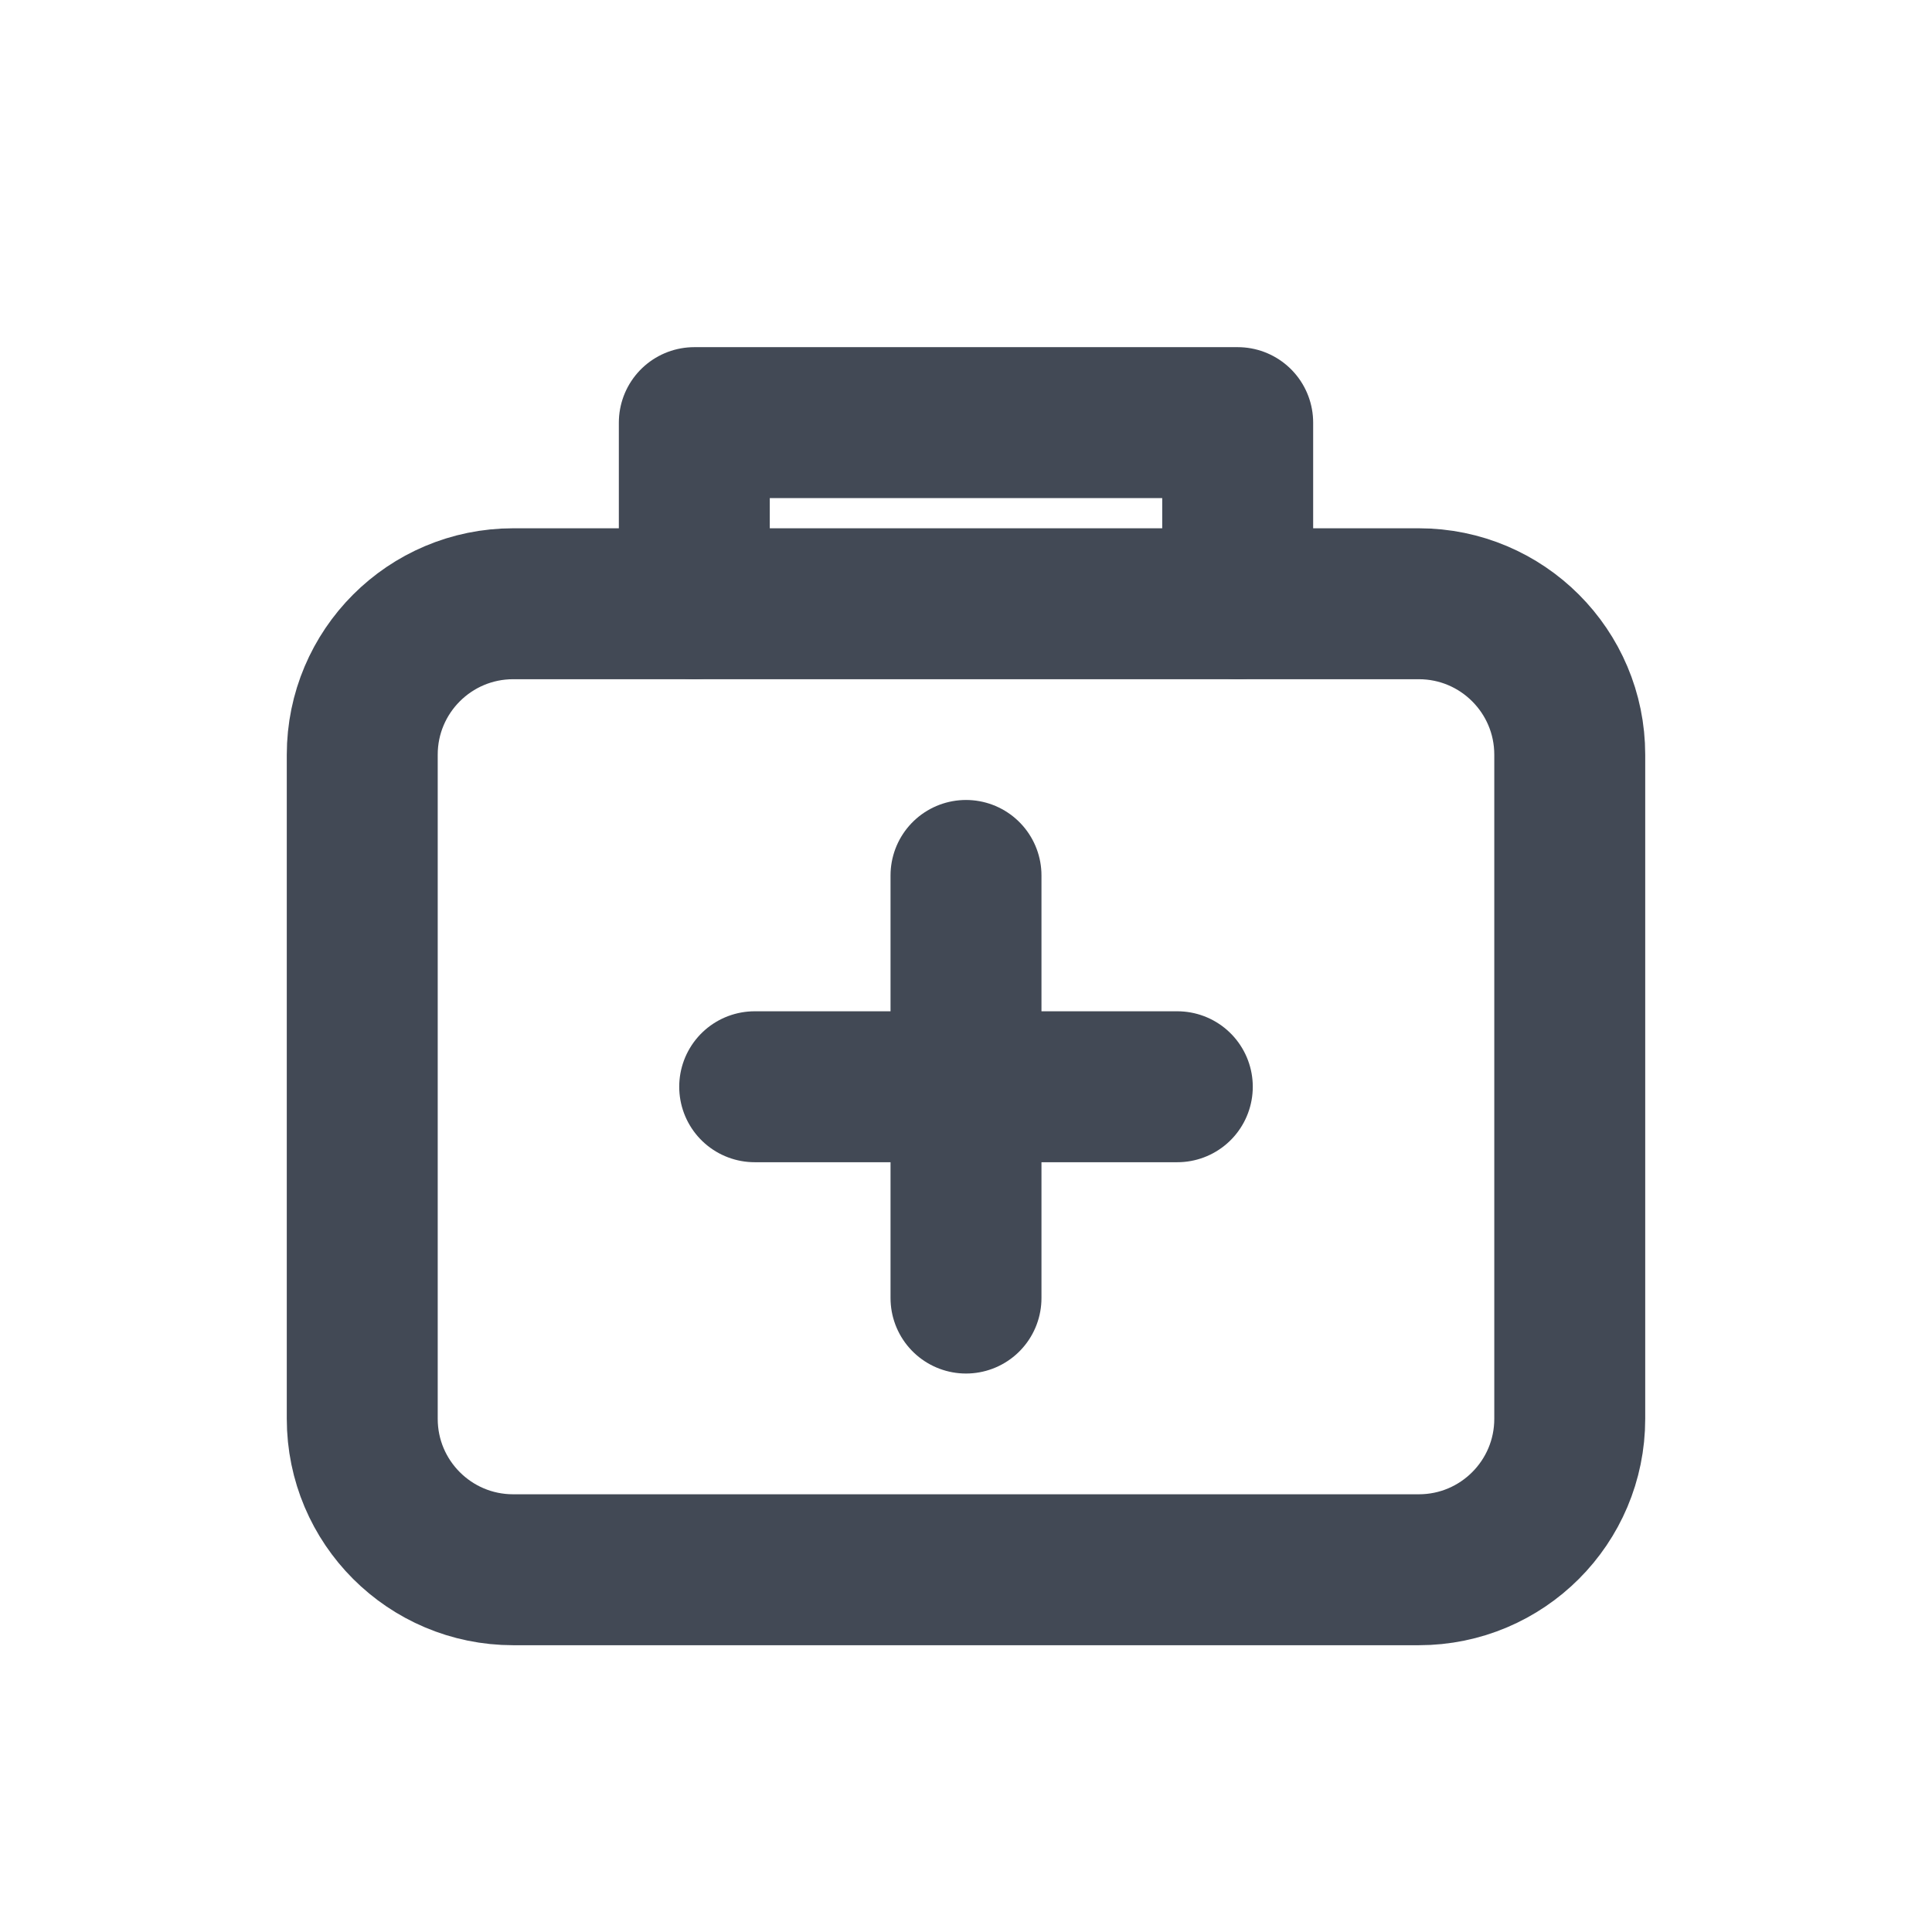
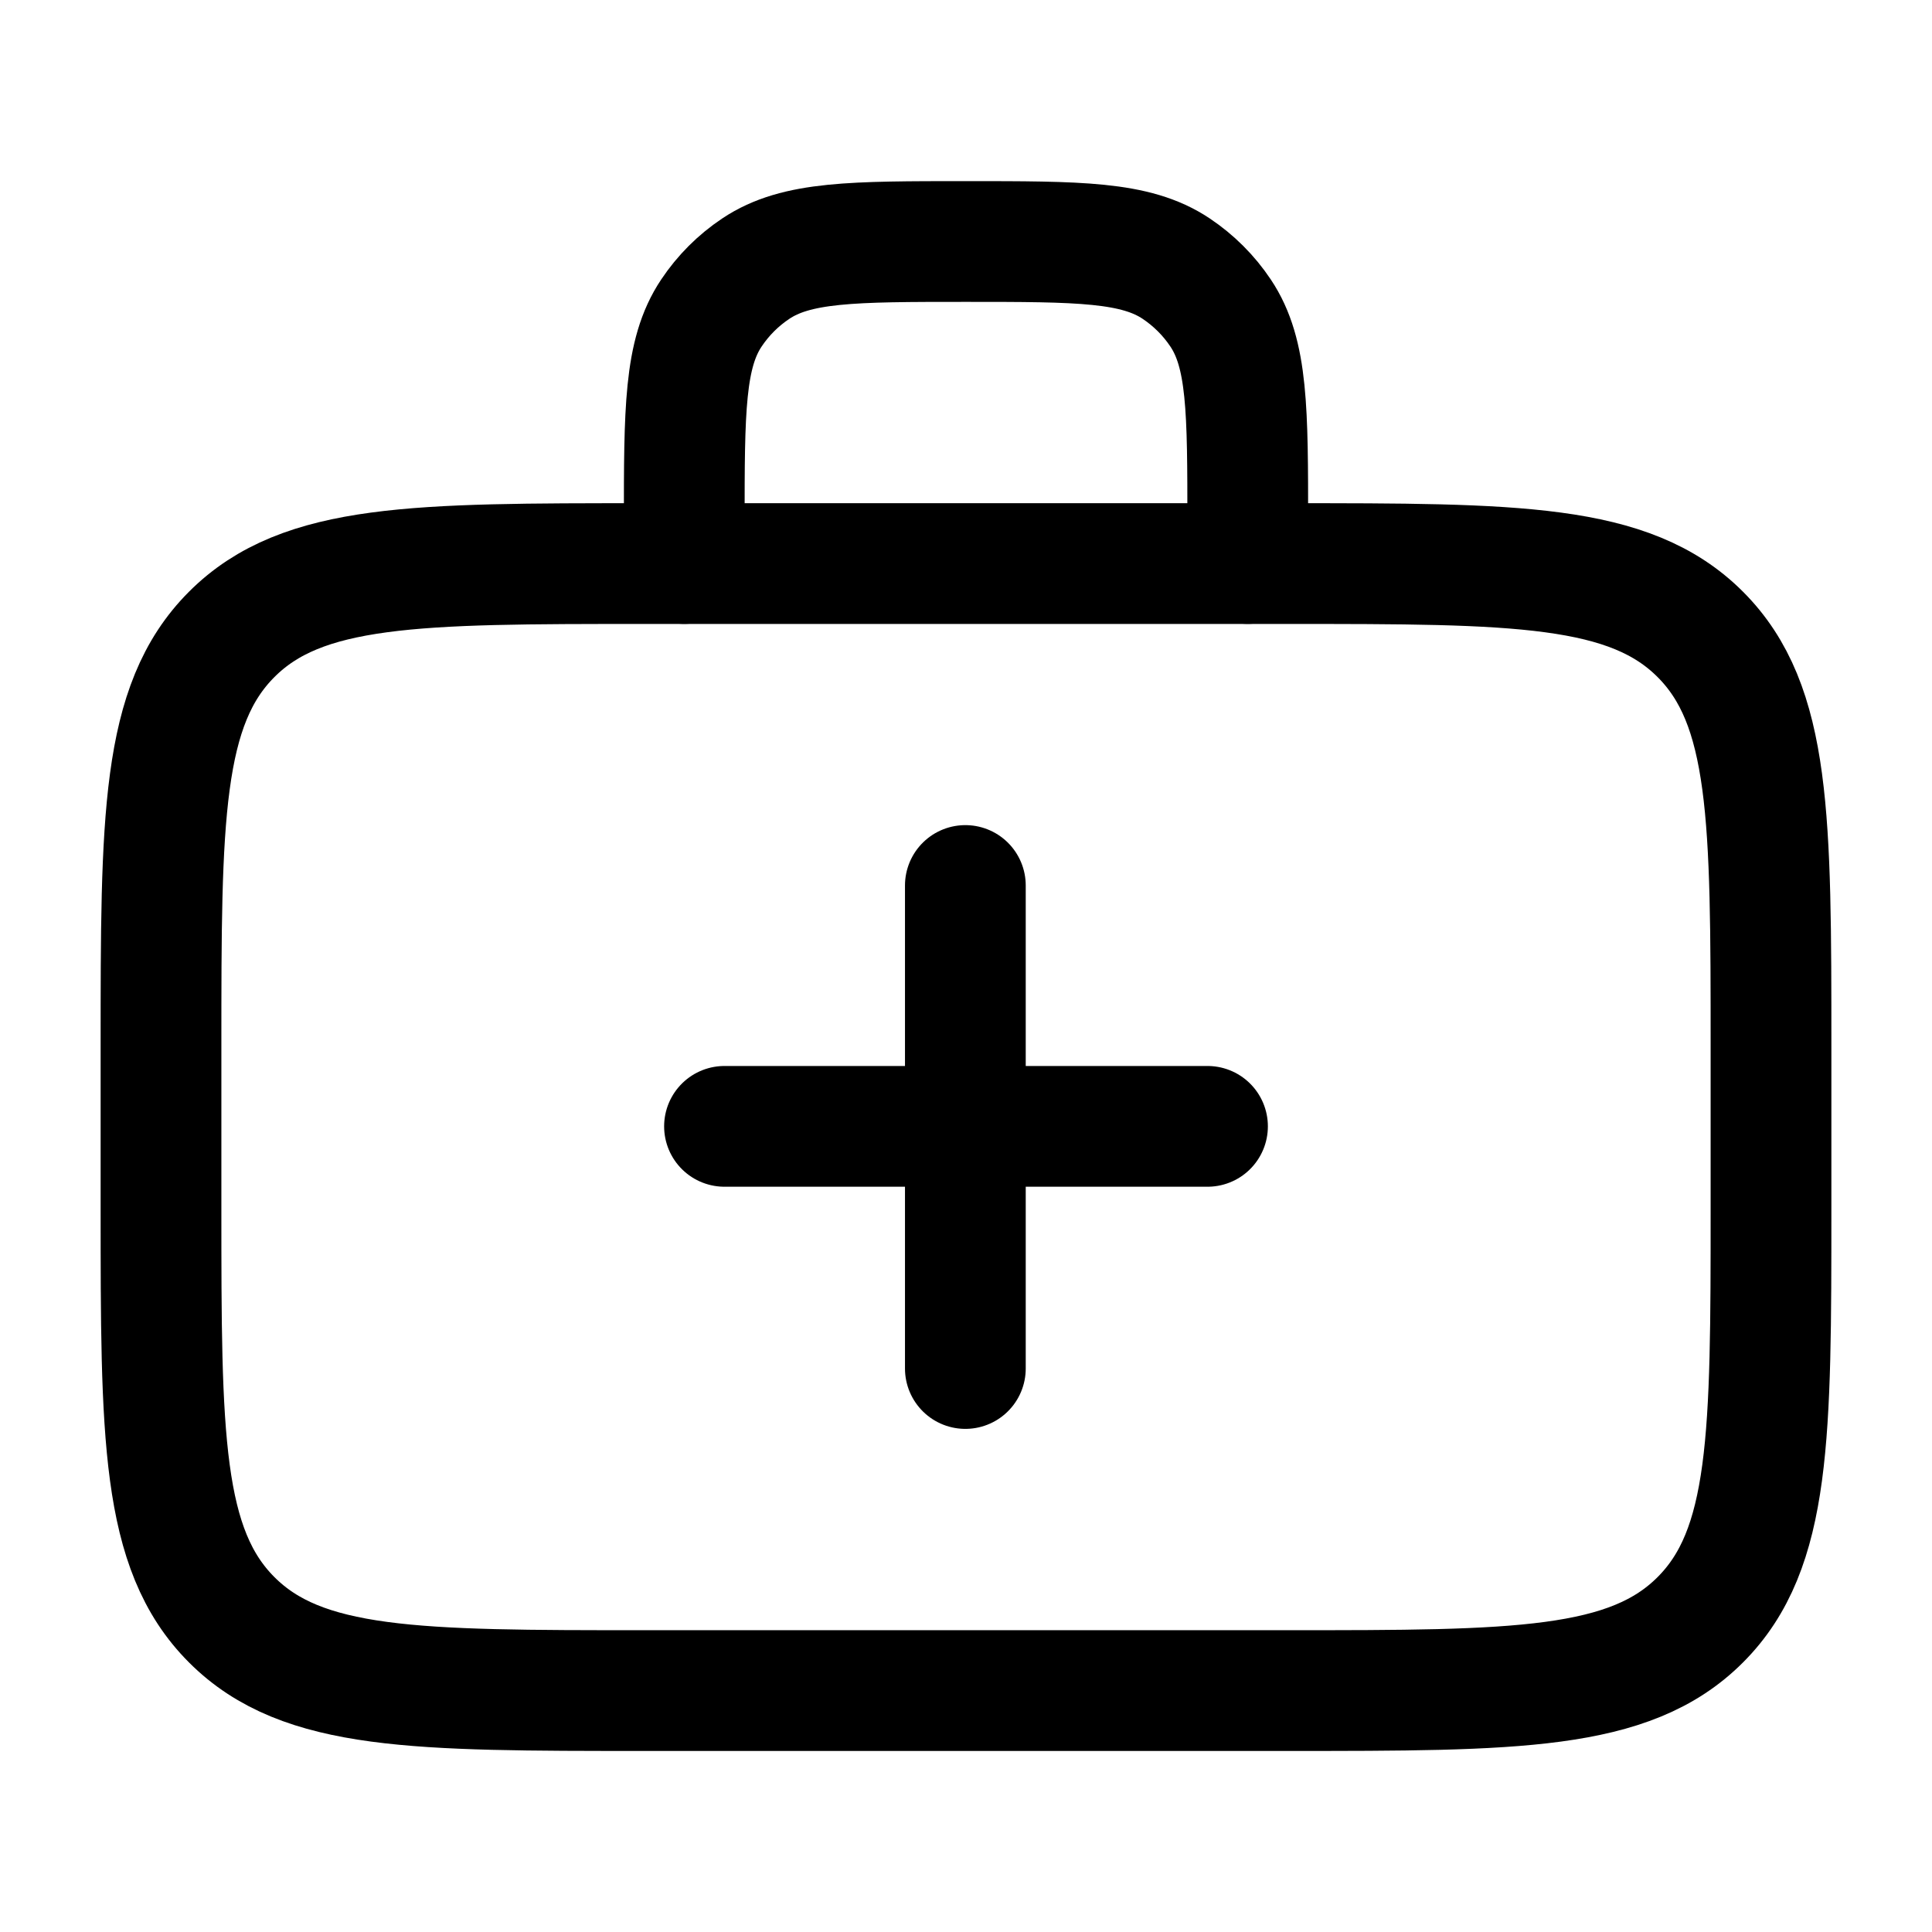
- <svg xmlns="http://www.w3.org/2000/svg" viewBox="0 0 64 64">
-   <g fill="none" stroke="#424955" stroke-width="5" stroke-linecap="round" stroke-linejoin="round">
-     <path d="M23 20v-6h18v6" />
-     <rect x="12" y="20" width="40" height="32" rx="5" />
-     <path d="M32 29v14M25 36h14" />
-   </g>
+ <svg xmlns="http://www.w3.org/2000/svg" viewBox="0 0 24 24" width="24" height="24" color="currentColor" fill="none" stroke="currentColor" stroke-width="1.5" stroke-linecap="round" stroke-linejoin="round">
+   <path d="M8.5 7V6.5C8.5 5.096 8.5 4.393 8.837 3.889C8.983 3.67 9.17 3.483 9.389 3.337C9.893 3 10.595 3 12 3C13.405 3 14.107 3 14.611 3.337C14.829 3.483 15.017 3.67 15.163 3.889C15.5 4.393 15.5 5.096 15.5 6.5V7" />
+   <path d="M22 15.001V13.001C22 10.172 22 8.758 21.121 7.88C20.243 7.001 18.828 7.001 16 7.001H8C5.172 7.001 3.757 7.001 2.879 7.88C2 8.758 2 10.172 2 13.001V15.001C2 17.829 2 19.244 2.879 20.122C3.757 21.001 5.172 21.001 8 21.001H16C18.828 21.001 20.243 21.001 21.121 20.122C22 19.244 22 17.829 22 15.001Z" />
+   <path d="M11.992 11V17M15 13.992L9 13.992" />
</svg>
